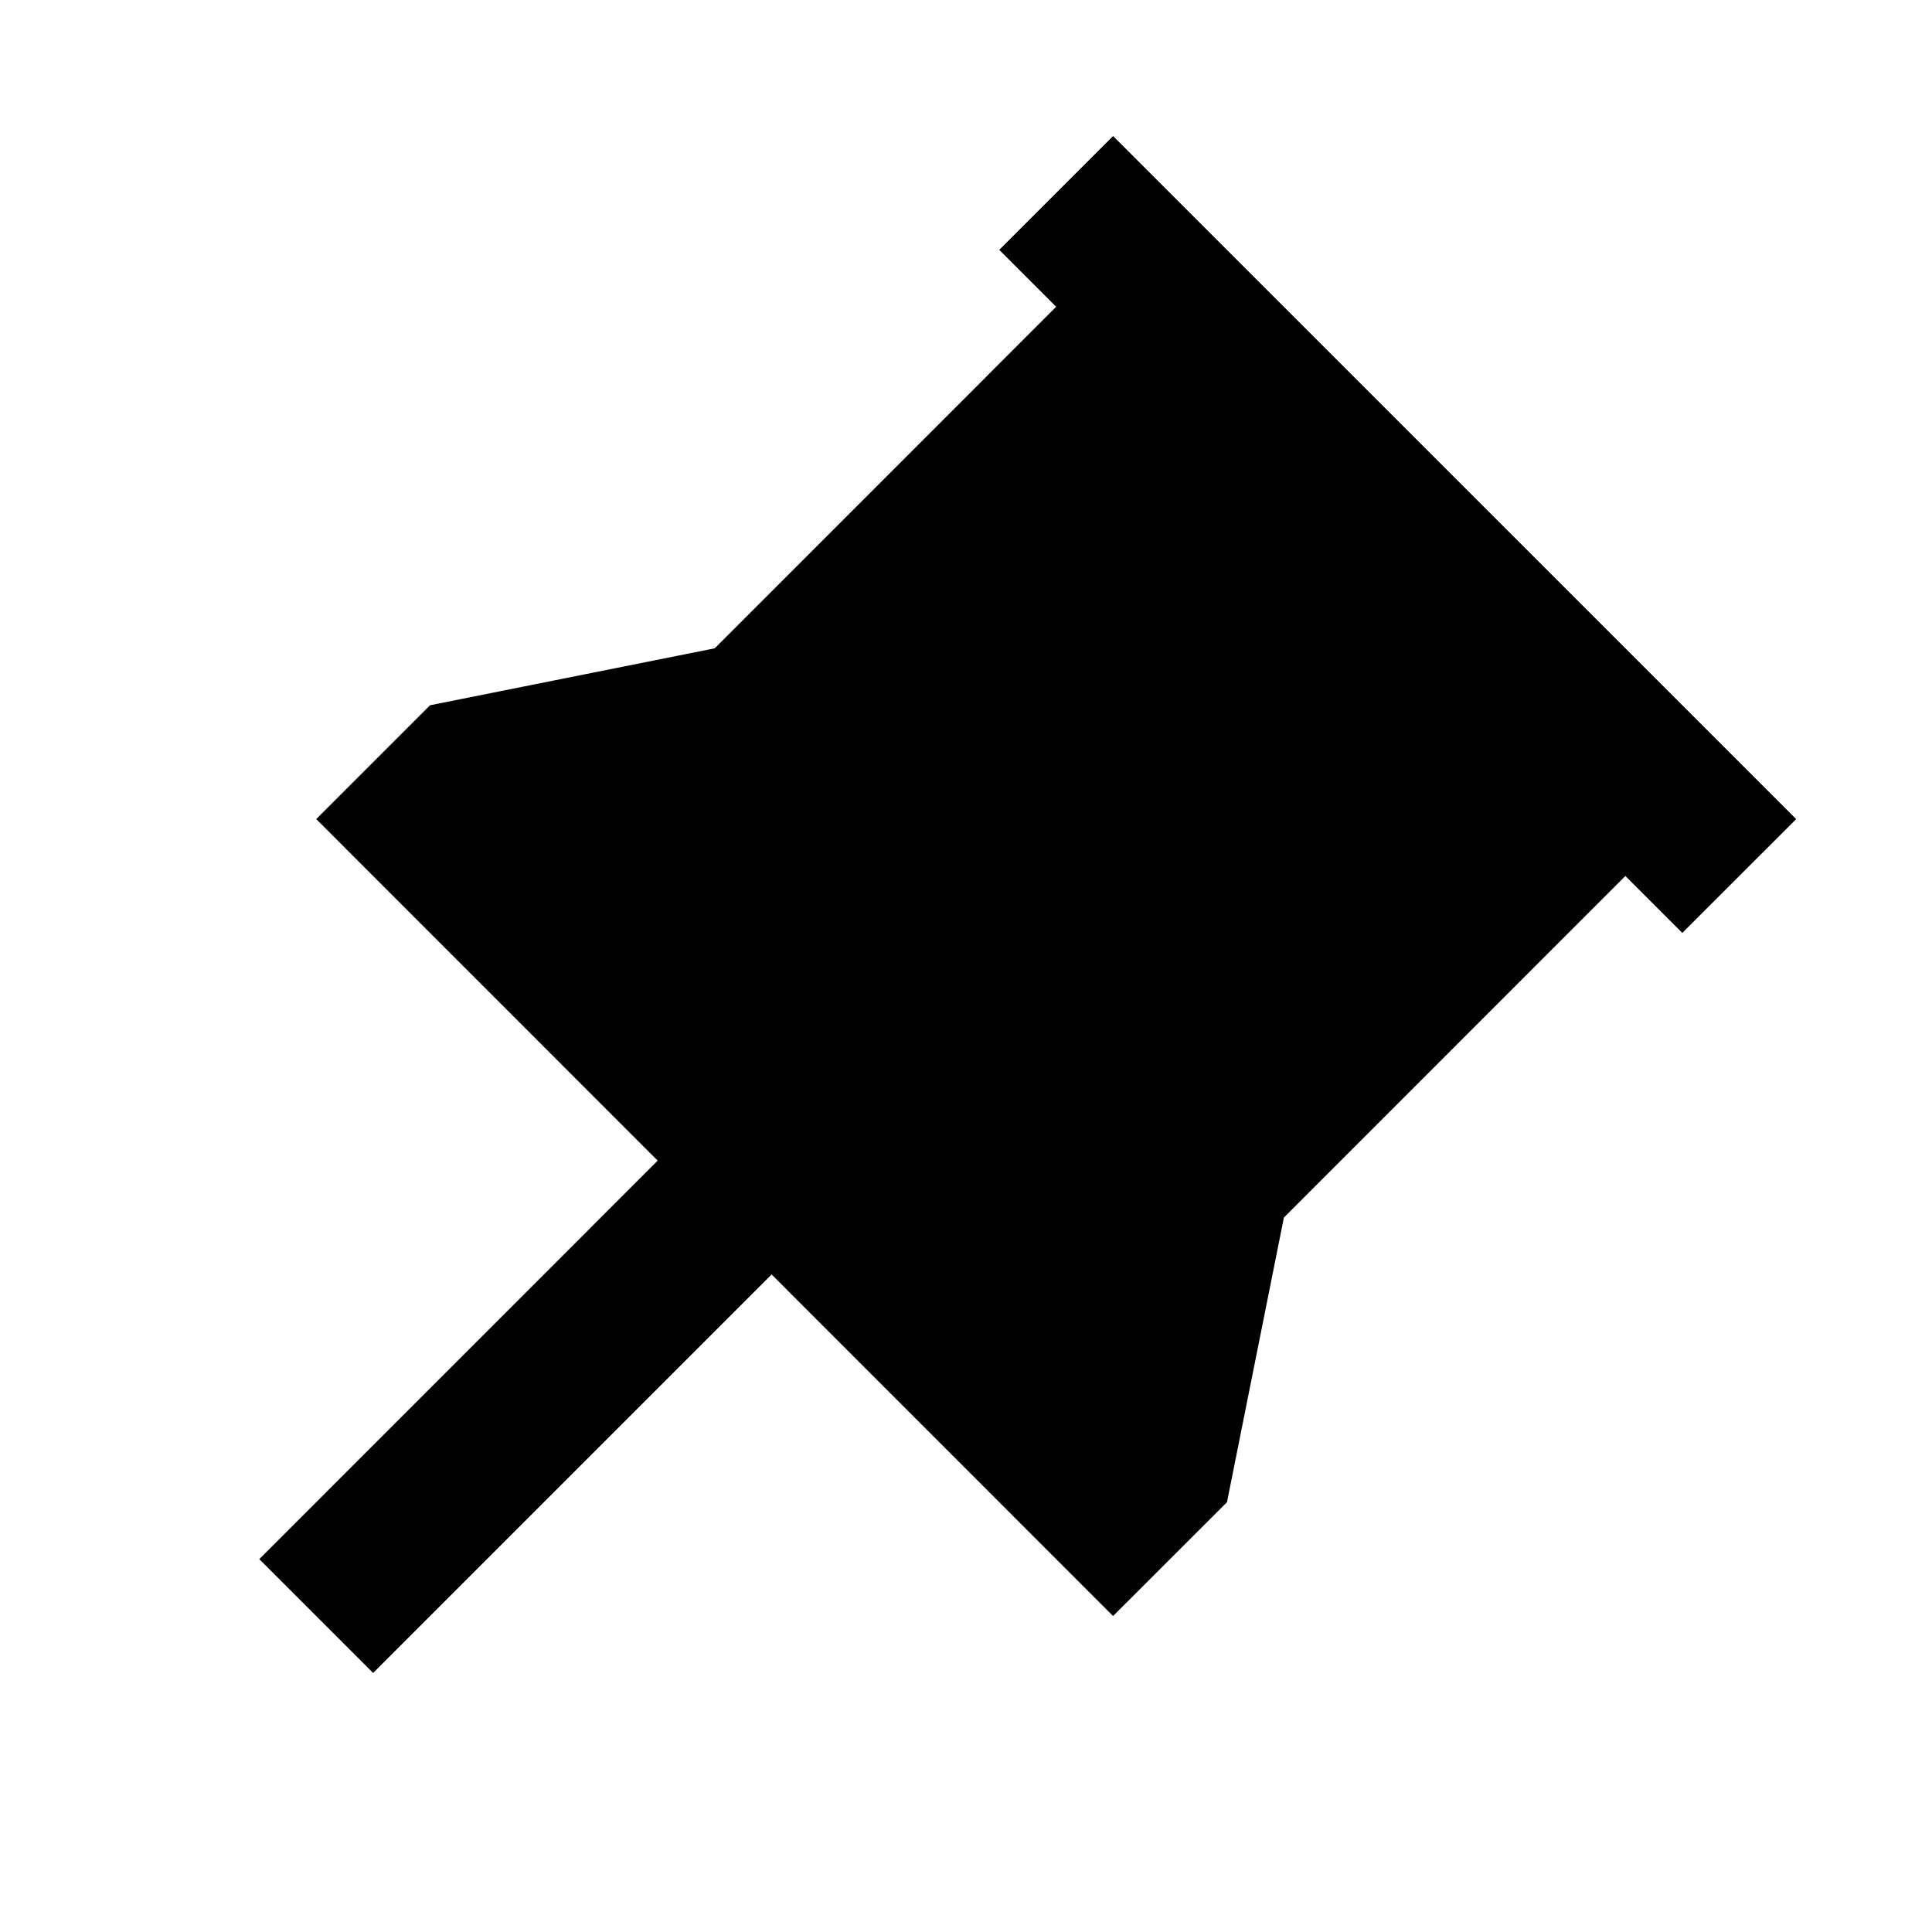
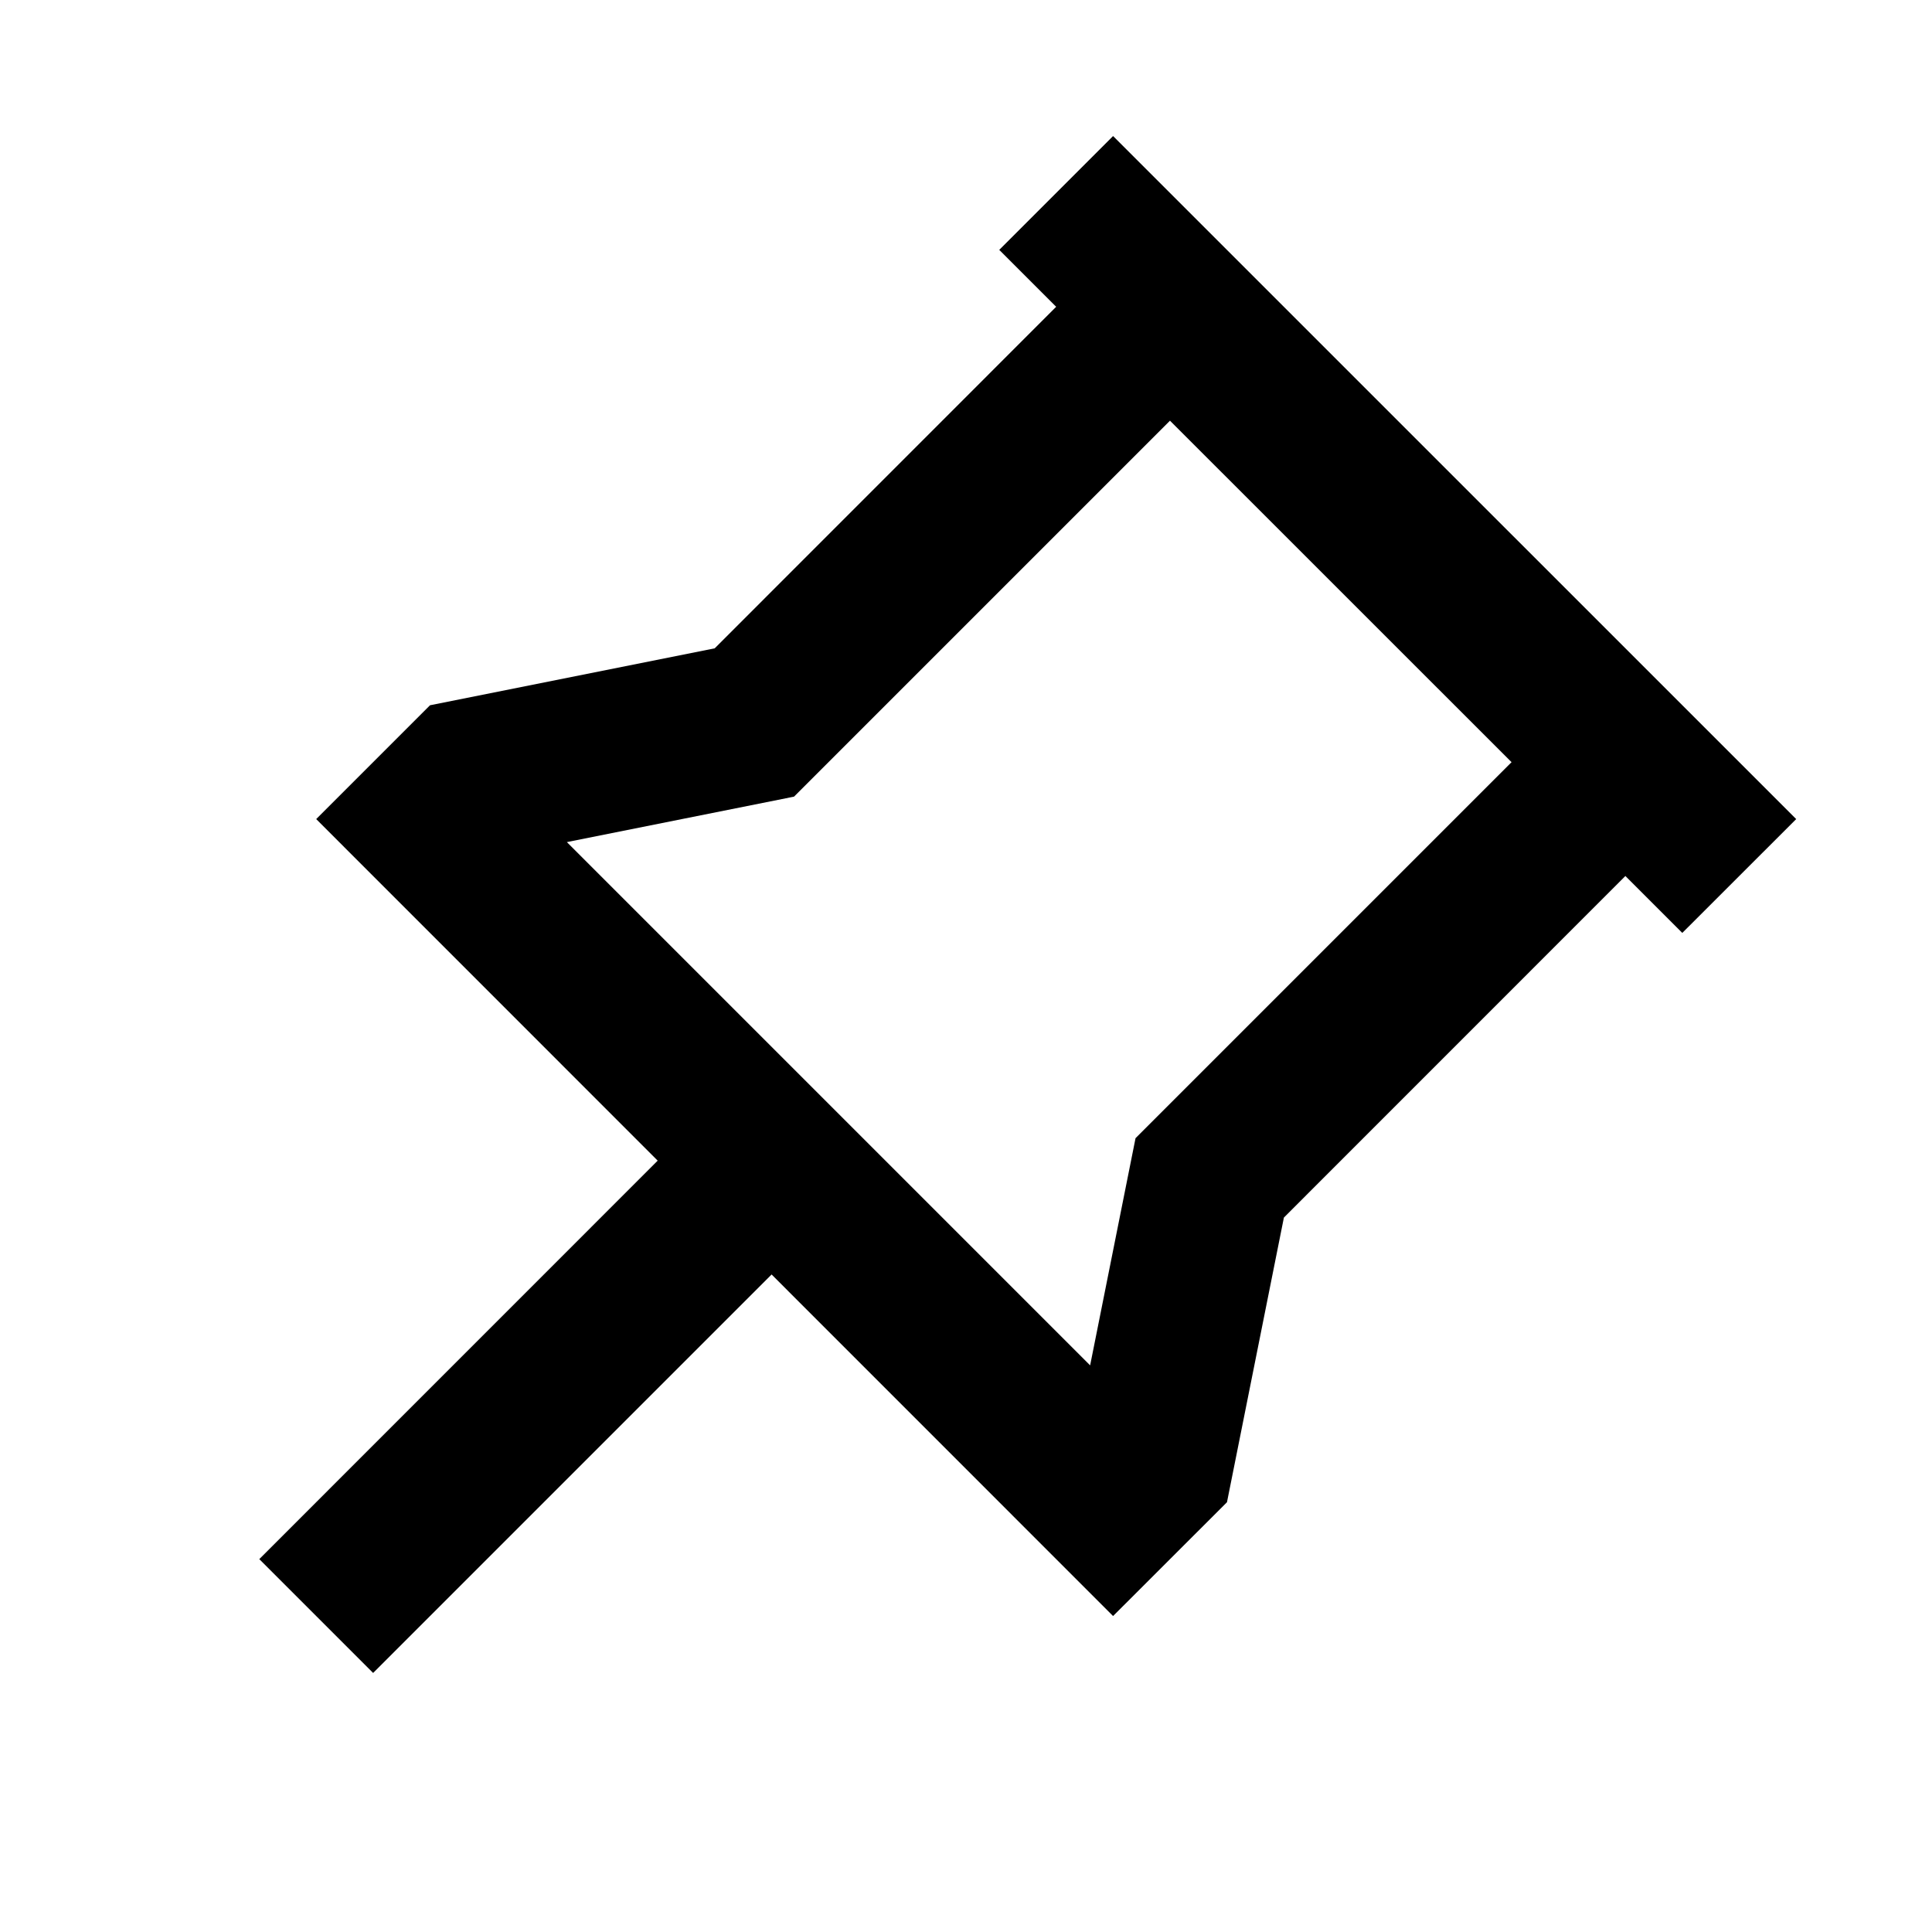
<svg xmlns="http://www.w3.org/2000/svg" viewBox="0 0 24 24" fill="currentColor">
-   <path d="M22.313 10.175L20.898 11.589L20.191 10.882L15.949 15.125L15.242 18.661L13.827 20.075L9.585 15.832L4.635 20.782L3.221 19.368L8.17 14.418L3.928 10.175L5.342 8.761L8.878 8.054L13.12 3.811L12.413 3.104L13.827 1.69L22.313 10.175Z" />
+   <path d="M13.827 1.69L22.313 10.175L20.898 11.589L20.191 10.882L15.949 15.125L15.242 18.661L13.827 20.075L9.585 15.832L4.635 20.782L3.221 19.368L8.17 14.418L3.928 10.175L5.342 8.761L8.878 8.054L13.12 3.811L12.413 3.104L13.827 1.69ZM14.534 5.226L9.864 9.896L7.042 10.461L13.542 16.961L14.106 14.139L18.777 9.468L14.534 5.226Z" />
</svg>
